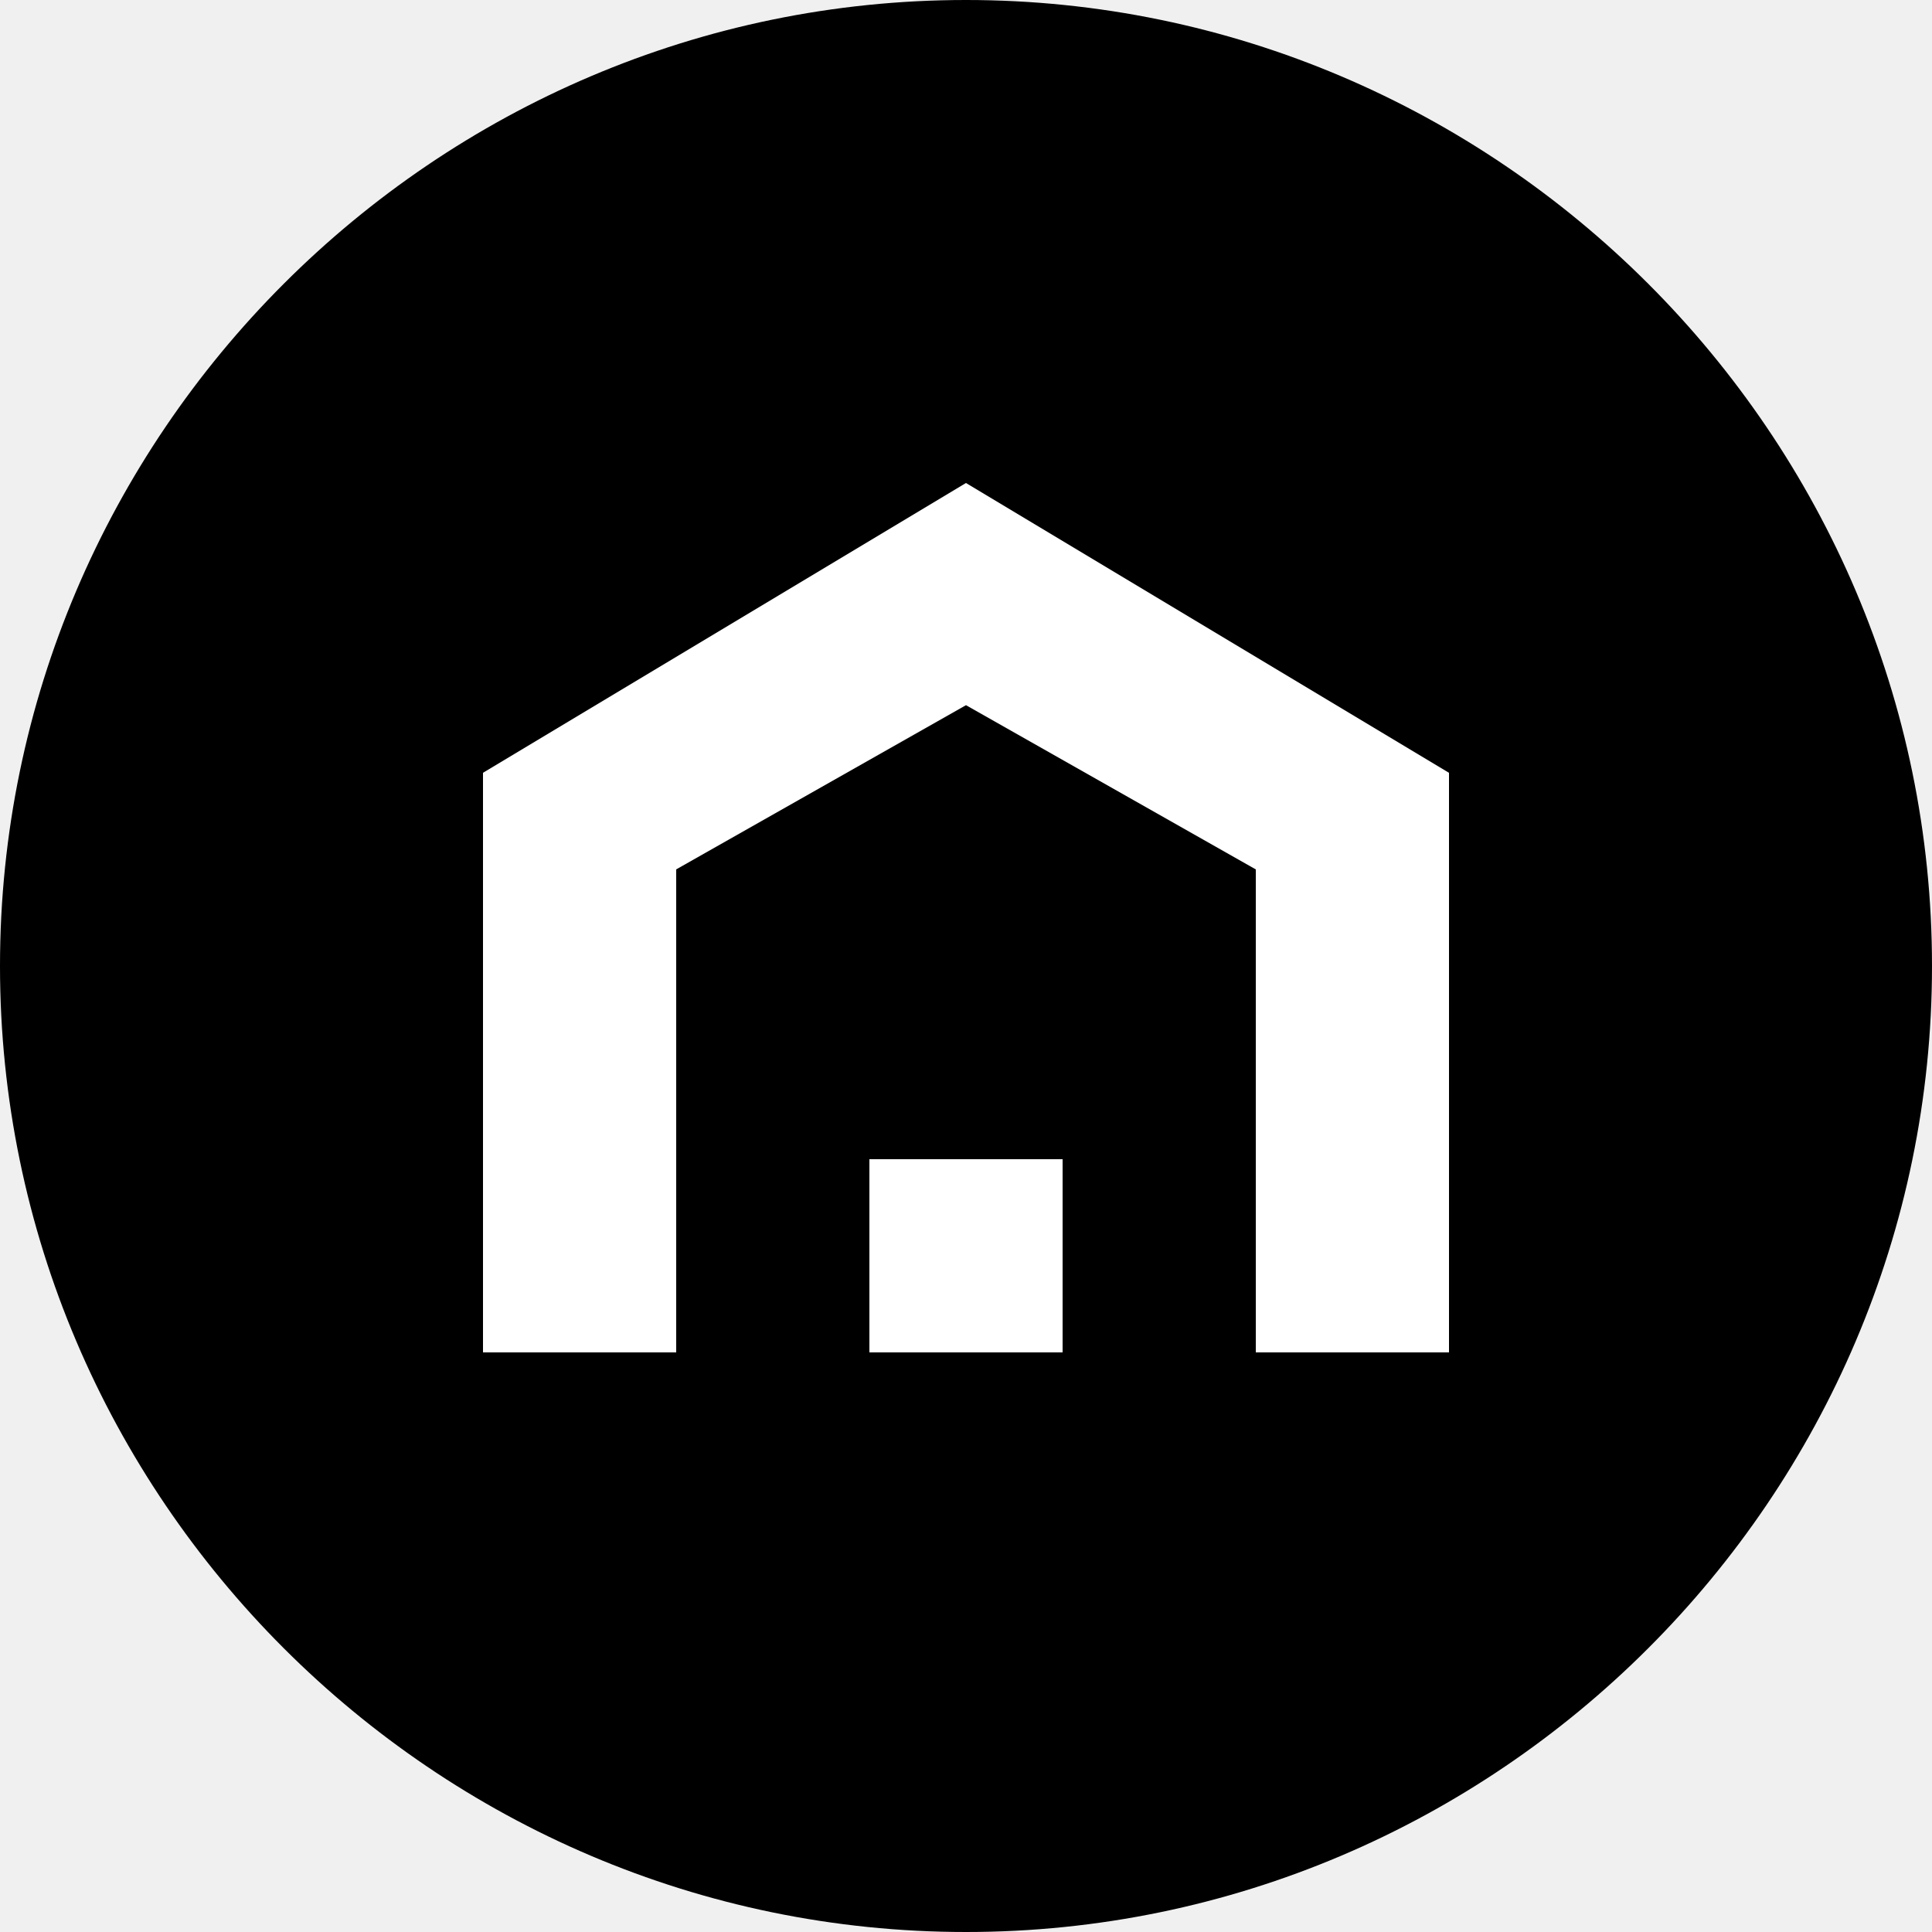
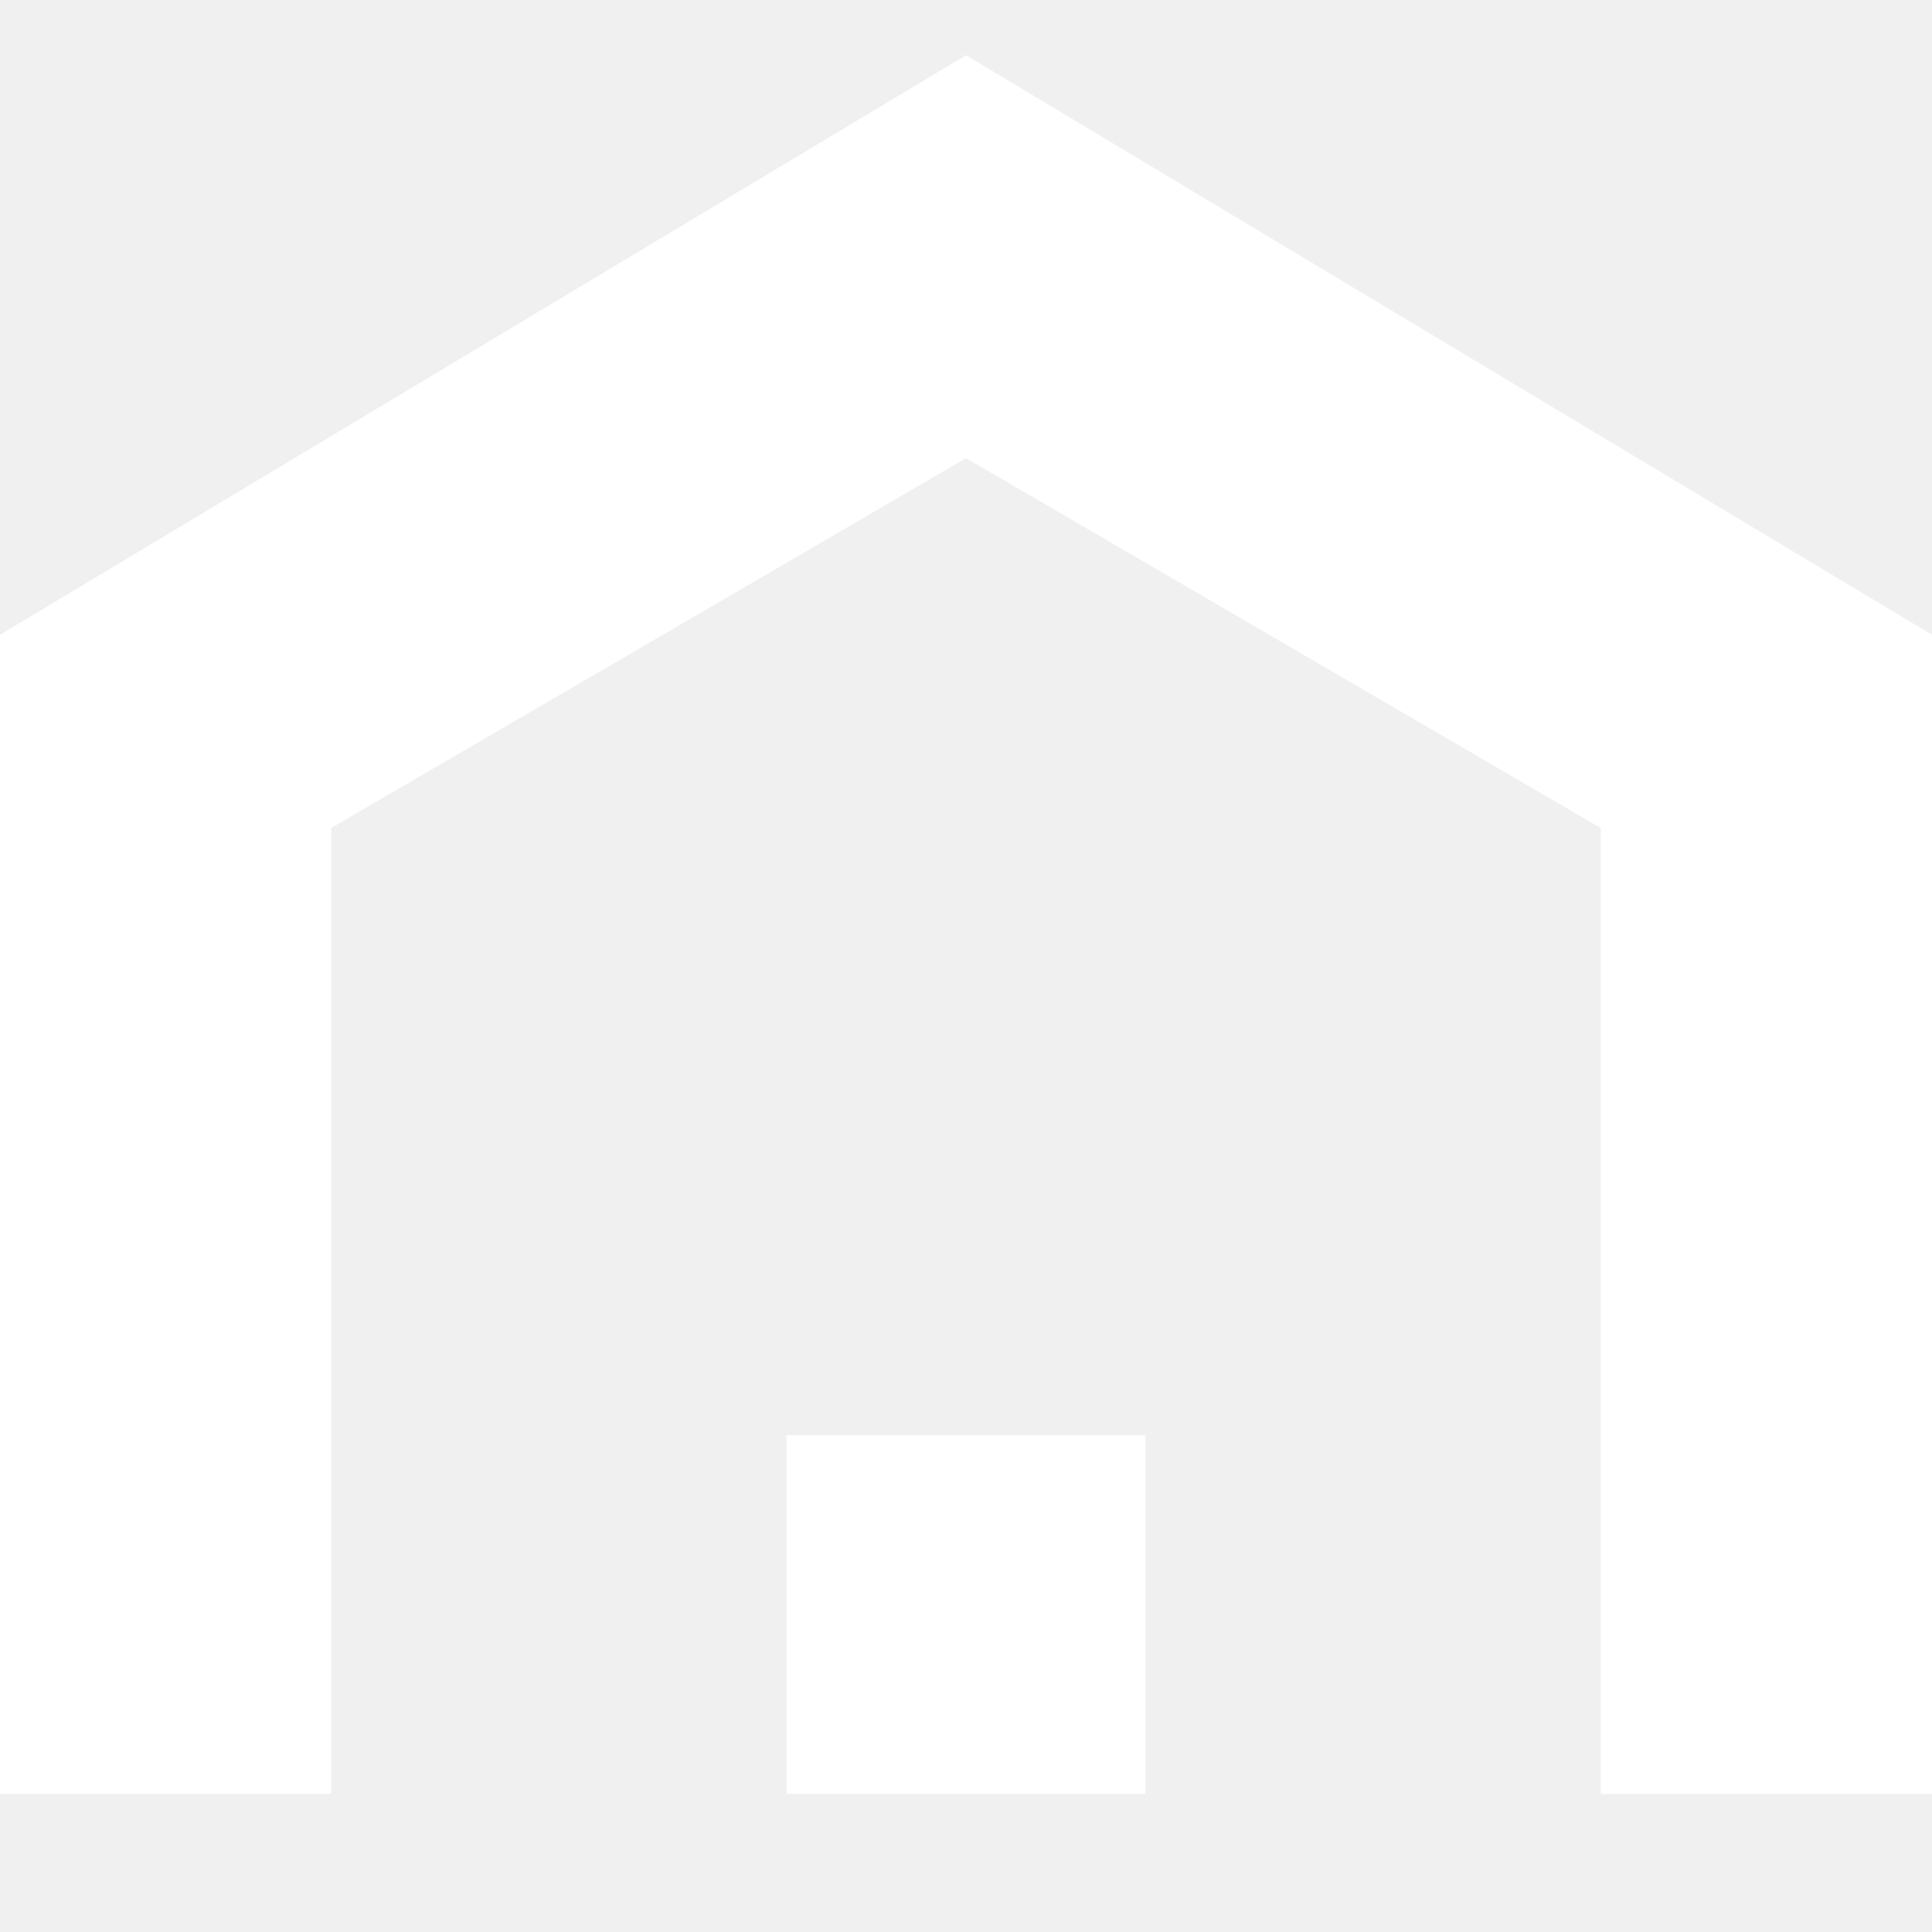
- <svg xmlns="http://www.w3.org/2000/svg" viewBox="0 0 20 20">
-   <path fill="#fff" d="M3.475 4.068H16.95v12.203H3.475z" />
-   <path d="M10 20C4.5 20 0 15.5 0 10S4.5 0 10 0s10 4.5 10 10-4.5 10-10 10z" />
-   <path d="M13 14h2V8l-5-3-5 3v6h2V9l3-1.7L13 9zm-4-2v2h2v-2z" fill="#fff" />
-   <path d="M9.23 19.94c-.015-.014-.192-.041-.395-.06a13.283 13.283 0 0 1-.624-.073c-.42-.064-1.758-.483-2.087-.654-.17-.088-.37-.16-.445-.16-.075 0-.137-.04-.137-.09 0-.05-.038-.066-.085-.037-.046.028-.085.01-.085-.043 0-.052-.034-.073-.077-.047-.043.027-.09.018-.106-.02-.016-.037-.314-.257-.664-.487-.784-.518-2.22-1.927-2.718-2.666-.381-.568-1.096-1.844-1.096-1.958 0-.036-.043-.172-.097-.304a2.535 2.535 0 0 1-.128-.408 1.662 1.662 0 0 0-.085-.296 1.333 1.333 0 0 1-.071-.212.695.695 0 0 0-.036-.127c-.024-.05-.06-.253-.13-.72-.06-.399-.06-2.664-.001-3.094.068-.494.11-.708.197-.99.045-.147.06-.29.033-.317-.027-.027 0-.049.06-.049.059 0 .087-.053.062-.119-.026-.065-.02-.144.012-.176a.242.242 0 0 0 .064-.114c.004-.031.09-.241.191-.466.101-.226.184-.464.184-.53s.044-.12.099-.12c.054 0 .077-.022.05-.048-.05-.05.859-1.471 1.268-1.984.37-.463 1.423-1.443 1.55-1.443.041 0 .106-.05.143-.112.107-.177 1.558-.978 2.242-1.238.668-.253.95-.356.98-.356.012 0 .145-.038.298-.084.28-.085.492-.13.954-.197.282-.04 2.505-.048 2.84-.01.516.06 2.2.543 2.553.731.17.09.347.165.394.165.048 0 .308.149.58.332.272.182.52.316.552.296.032-.02.071-.004.087.036.016.04.372.36.791.712.42.352.846.73.947.84l.403.436c.12.13.218.274.218.32 0 .046.057.106.127.133.07.026.127.096.127.153 0 .058.076.174.17.259.093.084.17.2.17.257 0 .057.057.151.128.21.071.06.111.126.088.149-.044.044.167.494.328.697.056.07.17.356.255.636.084.28.193.604.24.72.049.117.096.25.104.297a.685.685 0 0 0 .037.127c.01.023.033.118.05.212l.075.423c.23 1.27.204 2.737-.065 3.772a5.32 5.32 0 0 0-.084.38 2.52 2.52 0 0 1-.134.425 2.94 2.94 0 0 0-.152.53c-.025.15-.076.275-.113.275-.036 0-.093.122-.126.27-.033.15-.112.324-.177.389-.065.064-.096.152-.07.195.027.043.006.078-.046.078s-.071.038-.042.085c.028.046.02.084-.018.084-.039 0-.165.18-.28.399-.255.482-.434.704-1.312 1.624-.634.663-1.643 1.538-2.033 1.762-.448.258-1.531.773-1.76.837a.746.746 0 0 0-.106.04.801.801 0 0 1-.127.042.801.801 0 0 0-.127.042c-.065.033-.111.042-1.017.2-.466.08-.943.164-1.06.185-.259.046-1.698.092-1.735.055zm-2.229-8.405c-.02-2.235-.008-2.542.106-2.542.072 0 .13-.033.13-.072 0-.04.143-.135.318-.211.174-.077.47-.233.656-.347.187-.113.472-.267.633-.342.162-.075.314-.165.34-.2.024-.034.205-.133.401-.219.354-.156.36-.156.848.04.27.108.51.226.536.262.025.036.177.127.339.201.161.075.446.23.632.343.187.114.478.268.647.342l.307.136.063 2.576.062 2.575h1.987l.056-2.301c.031-1.266.056-2.641.056-3.056v-.753l-.275-.125c-.152-.07-.39-.2-.53-.291a5.755 5.755 0 0 0-.424-.252c-.247-.125-.501-.29-.552-.356a.892.892 0 0 0-.254-.148 3.146 3.146 0 0 1-.377-.196 46.3 46.3 0 0 0-.508-.316 728.24 728.24 0 0 1-.512-.315 4.236 4.236 0 0 0-.297-.166 18.57 18.57 0 0 1-.73-.427c-.333-.2-.63-.365-.66-.365-.03 0-.196.089-.37.198-.174.11-.545.324-.824.476-.28.153-1.261.721-2.18 1.264l-1.673.985-.001 3.072-.002 3.072h2.076zm4.03 1.504l-.023-1.038-.99-.024-.992-.023L9 13.016l-.026 1.062h2.082l-.024-1.039z" fill="none" />
+ <svg xmlns="http://www.w3.org/2000/svg" width="14" height="14">
+   <path d="M11.6 13H14V4.6L7 .4 0 4.6V13h2.4V6L7 3.32 11.6 6zm-5.9-2.6V13h2.6v-2.6z" fill="#fff" />
+   <path d="M9.23 13.94c-.015-.014-.192-.041-.395-.06a13.283 13.283 0 0 1-.624-.073c-.42-.064-1.758-.483-2.087-.654-.17-.088-.37-.16-.445-.16-.075 0-.137-.04-.137-.09 0-.05-.038-.066-.085-.037-.046.028-.085.01-.085-.043 0-.052-.034-.073-.077-.047-.043.027-.09.018-.106-.02-.016-.037-.314-.257-.664-.487-.784-.518-2.22-1.927-2.718-2.666C1.426 9.035.711 7.759.711 7.645c0-.036-.043-.172-.097-.304a2.535 2.535 0 0 1-.128-.408A1.662 1.662 0 0 0 .4 6.637a1.333 1.333 0 0 1-.071-.212.695.695 0 0 0-.036-.127c-.024-.05-.06-.253-.13-.72-.06-.399-.06-2.664-.001-3.094.068-.494.11-.708.197-.99.045-.147.06-.29.033-.317-.027-.027 0-.049.06-.049.059 0 .087-.053.062-.119C.489.944.495.865.527.833A.242.242 0 0 0 .59.719C.595.688.681.478.782.253c.101-.226.184-.464.184-.53s.044-.12.099-.12c.054 0 .077-.022.05-.048-.05-.05.859-1.471 1.268-1.984.37-.463 1.423-1.443 1.55-1.443.041 0 .106-.05.143-.112.107-.177 1.558-.978 2.242-1.238.668-.253.95-.356.98-.356.012 0 .145-.038.298-.084.28-.085.492-.13.954-.197.282-.04 2.505-.048 2.84-.01.516.06 2.2.543 2.553.731.17.09.347.165.394.165.048 0 .308.149.58.332.272.182.52.316.552.296.032-.02.071-.004.087.036.016.04.372.36.791.712.42.352.846.73.947.84l.403.436c.12.13.218.274.218.32 0 .046.057.106.127.133.07.026.127.096.127.153 0 .058.076.174.17.259.093.084.17.2.17.257 0 .057.057.151.128.21.071.06.111.126.088.149-.044.044.167.494.328.697.056.07.17.356.255.636.084.28.193.604.24.72.049.117.096.25.104.297a.685.685 0 0 0 .037.127c.01.023.033.118.05.212l.075.423c.23 1.27.204 2.737-.065 3.772a5.32 5.32 0 0 0-.084.38 2.52 2.52 0 0 1-.134.425 2.94 2.94 0 0 0-.152.53c-.025.15-.076.275-.113.275-.036 0-.093.122-.126.27-.033.15-.112.324-.177.389-.065.064-.096.152-.07.195.027.043.006.078-.046.078s-.071.038-.042.085c.028.046.02.084-.018.084-.039 0-.165.18-.28.399-.255.482-.434.704-1.312 1.624-.634.663-1.643 1.538-2.033 1.762-.448.258-1.531.773-1.76.837a.746.746 0 0 0-.106.04.801.801 0 0 1-.127.042.801.801 0 0 0-.127.042c-.065.033-.111.042-1.017.2-.466.08-.943.164-1.06.185-.259.046-1.698.092-1.735.055zM7.001 5.536c-.02-2.235-.008-2.542.106-2.542.072 0 .13-.033.13-.072 0-.04.143-.135.318-.211.174-.077.47-.233.656-.347.187-.113.472-.267.633-.342.162-.075.314-.165.34-.2.024-.034.205-.133.401-.219.354-.156.36-.156.848.04.27.108.51.226.536.262.025.036.177.127.339.201.161.075.446.23.632.343.187.114.478.268.647.342l.307.136.063 2.576.062 2.575h1.987l.056-2.301c.031-1.266.056-2.641.056-3.056v-.753l-.275-.125c-.152-.07-.39-.2-.53-.291a5.755 5.755 0 0 0-.424-.252c-.247-.125-.501-.29-.552-.356a.892.892 0 0 0-.254-.148A3.146 3.146 0 0 1 12.706.6a46.3 46.3 0 0 0-.508-.316 728.24 728.24 0 0 1-.512-.315 4.236 4.236 0 0 0-.297-.166 18.57 18.57 0 0 1-.73-.427c-.333-.2-.63-.365-.66-.365-.03 0-.196.089-.37.198-.174.11-.545.324-.824.476-.28.153-1.261.721-2.18 1.264l-1.673.985-.001 3.072-.002 3.072h2.076zm4.03 1.504l-.023-1.038-.99-.024-.992-.023L9 7.016l-.026 1.062h2.082l-.024-1.039z" fill="none" />
</svg>
